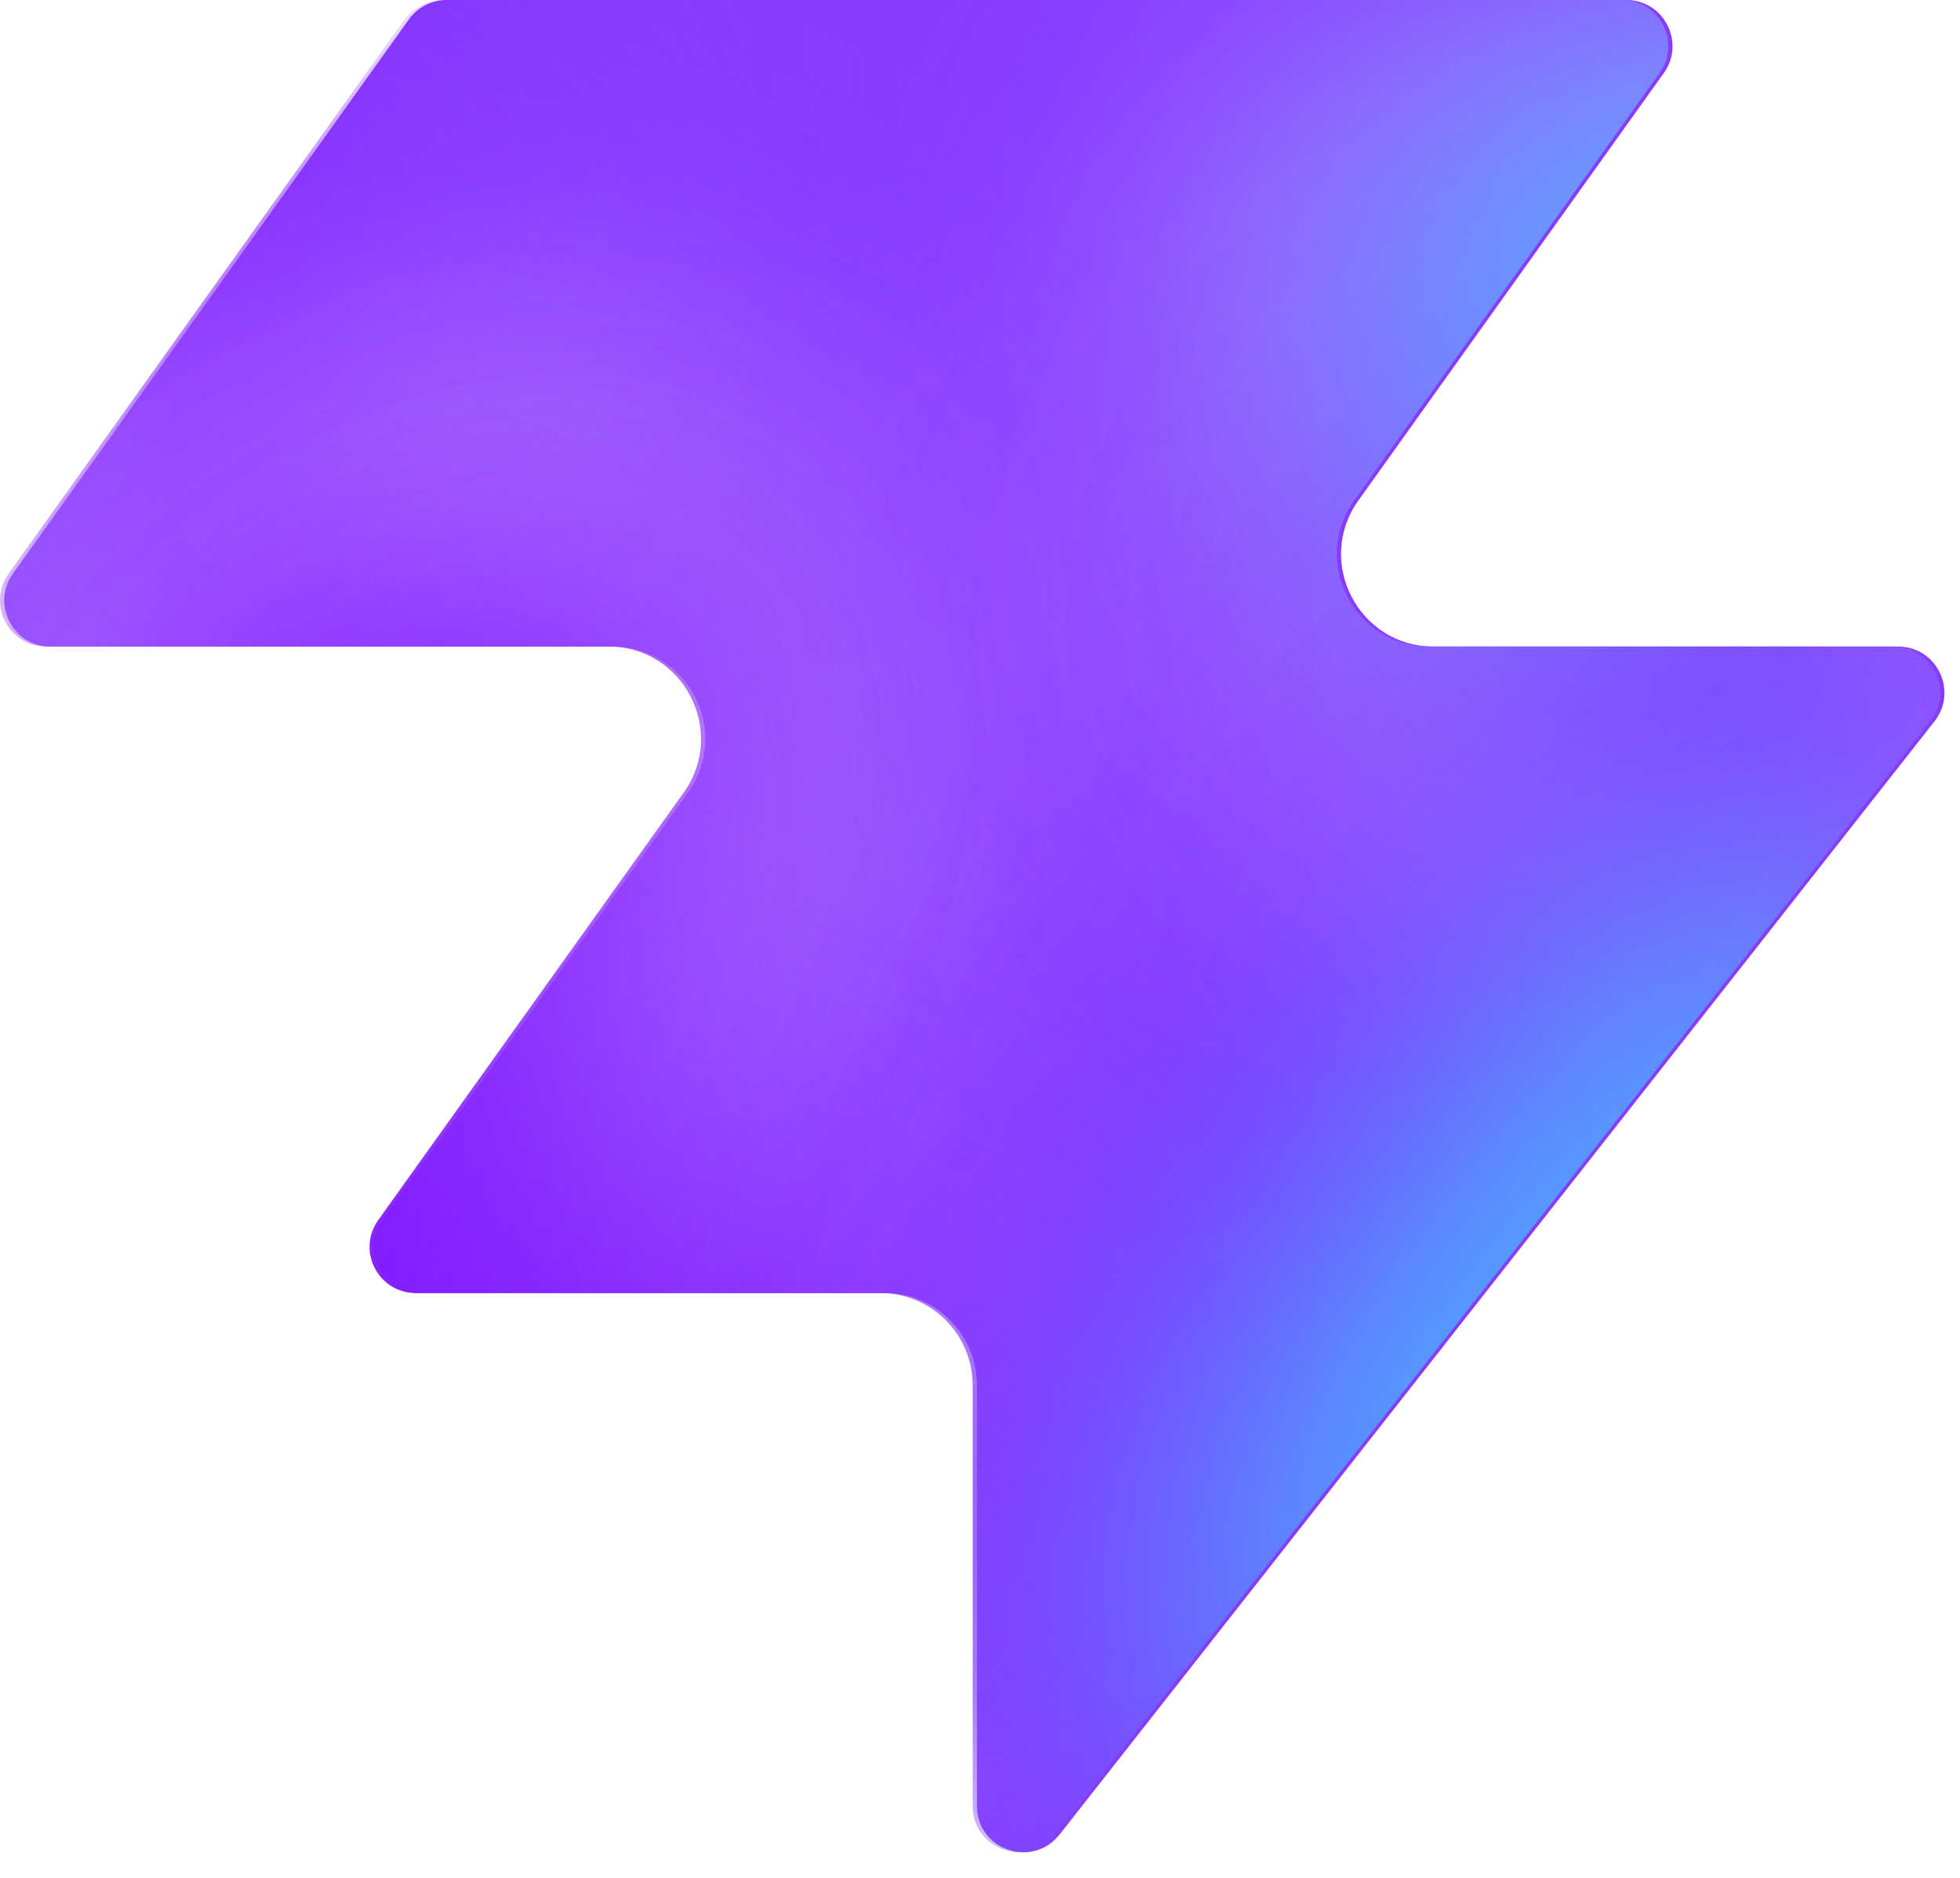
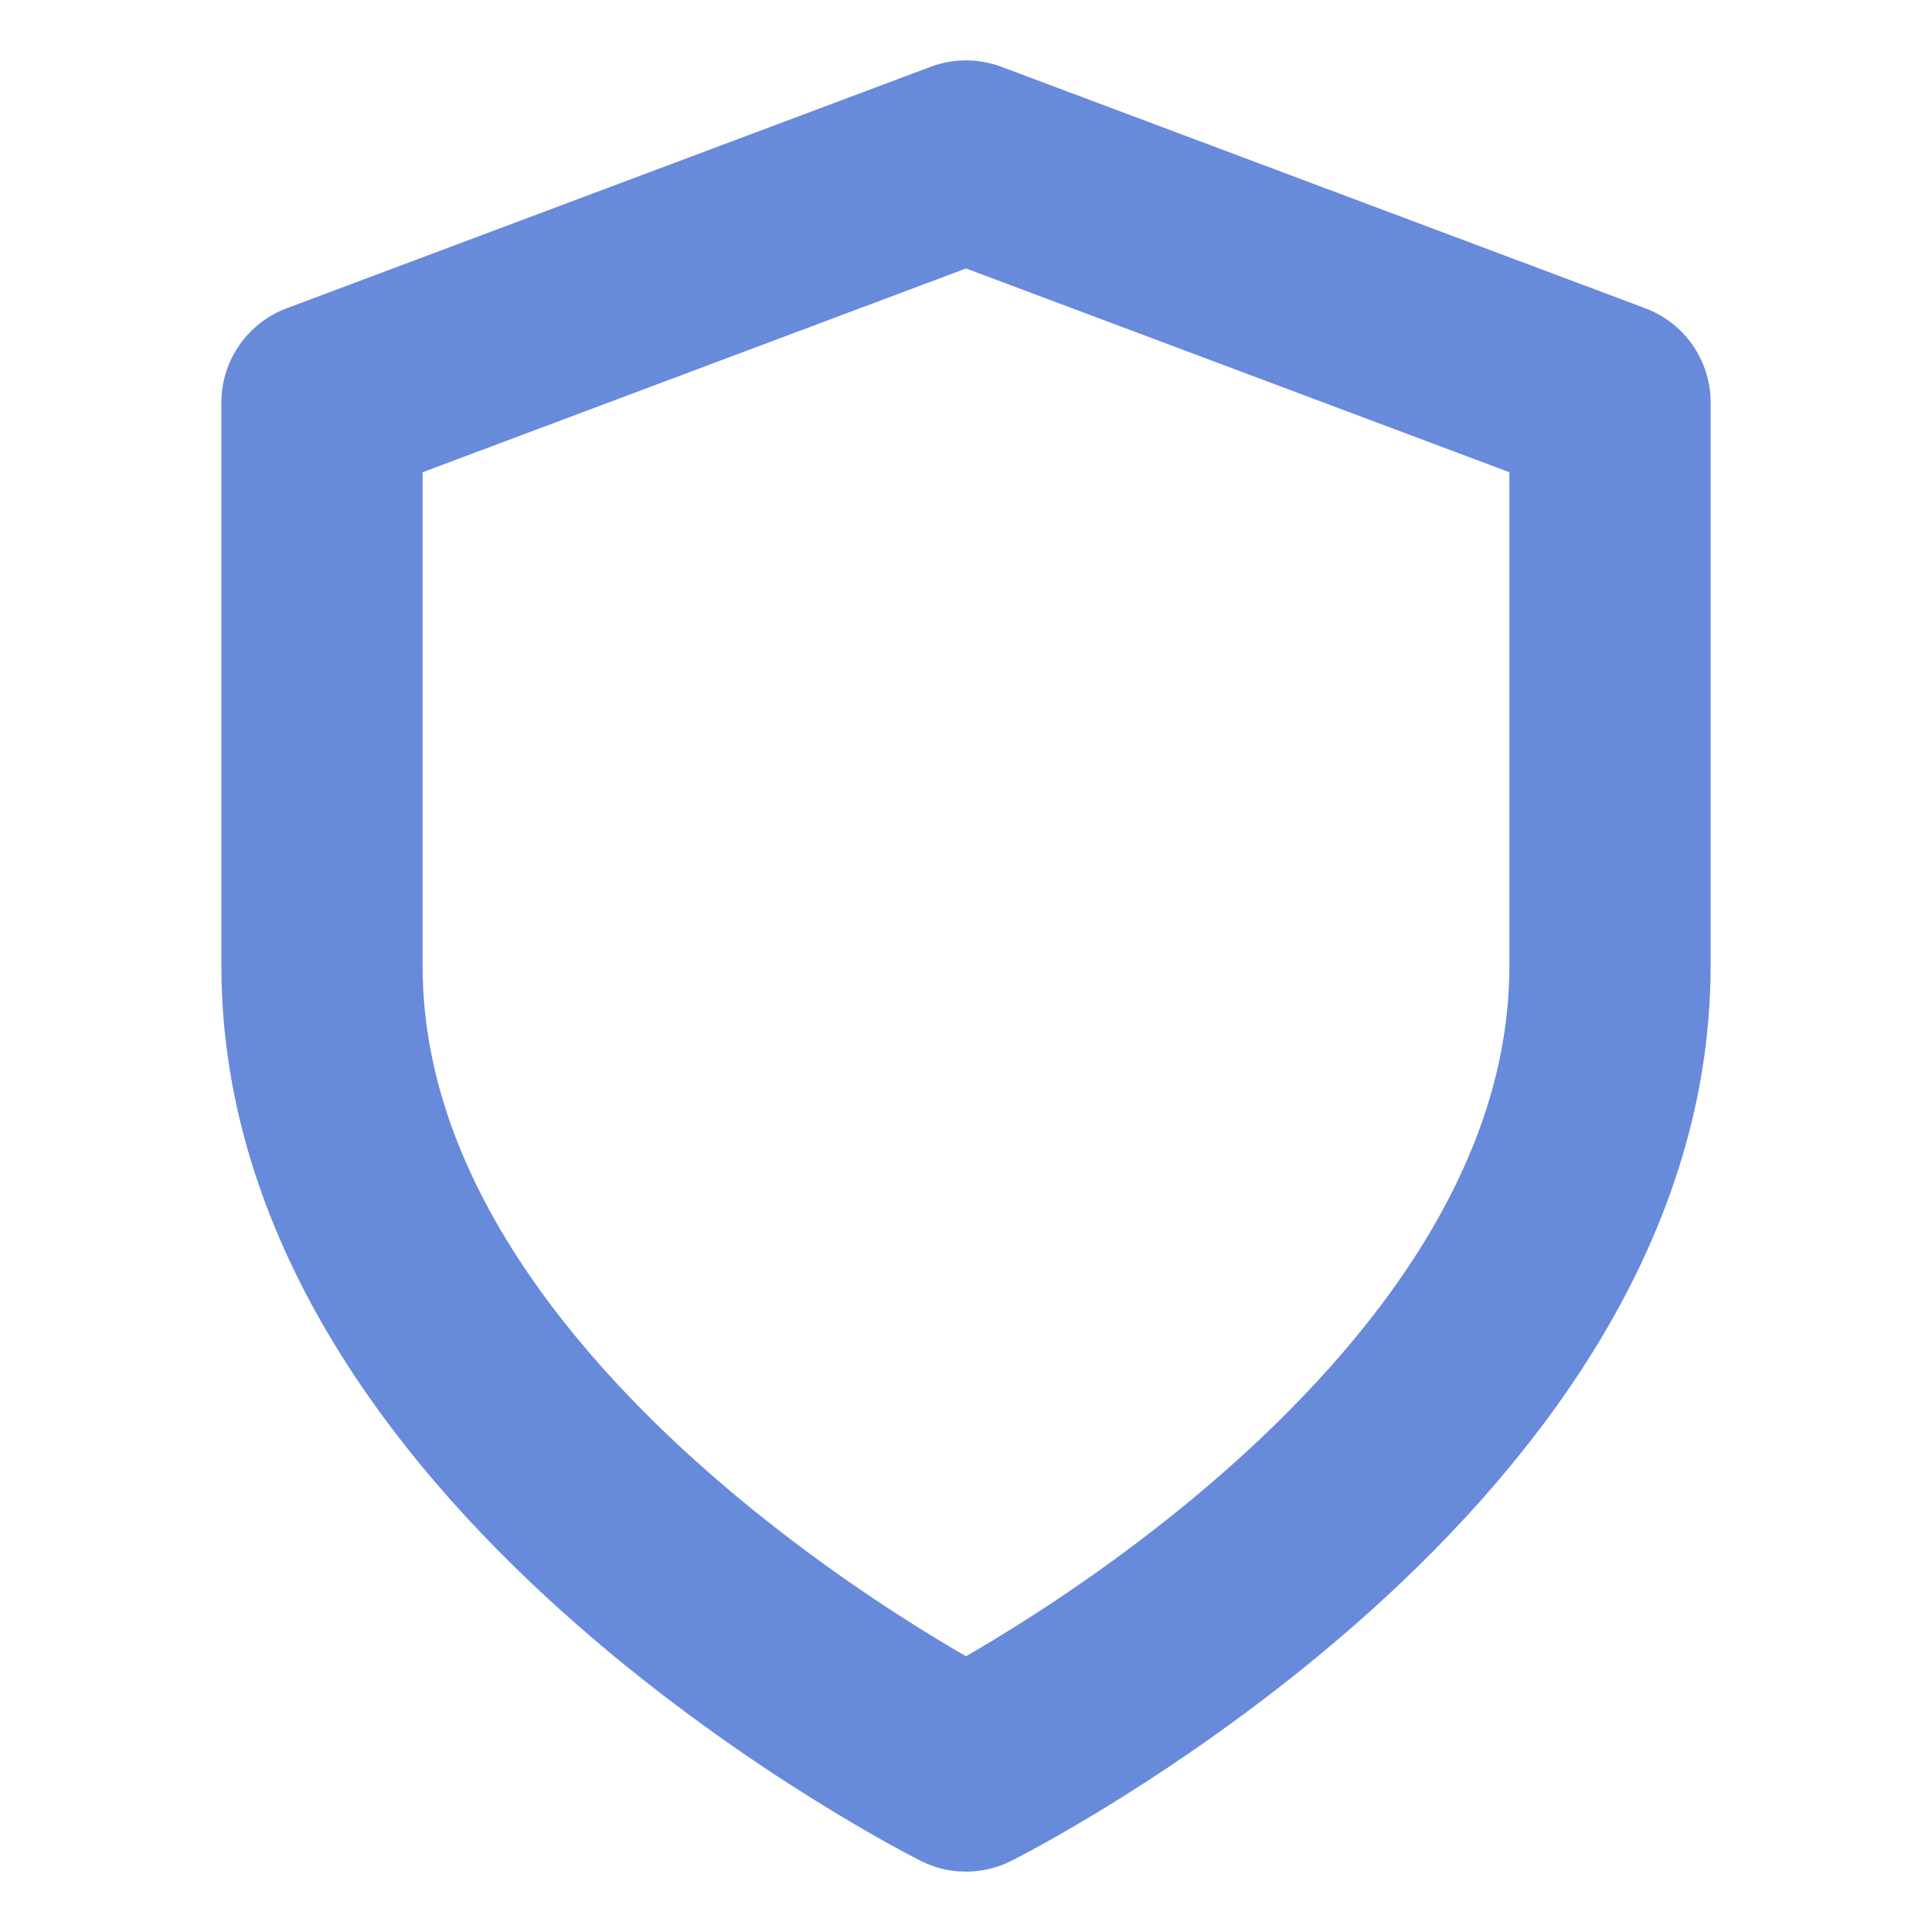
- <svg xmlns="http://www.w3.org/2000/svg" width="48" height="46" fill="none" viewBox="0 0 48 46">
-   <path fill="#863bff" d="M25.946 44.938c-.664.845-2.021.375-2.021-.698V33.937a2.26 2.26 0 0 0-2.262-2.262H10.287c-.92 0-1.456-1.04-.92-1.788l7.48-10.471c1.07-1.497 0-3.578-1.842-3.578H1.237c-.92 0-1.456-1.04-.92-1.788L10.013.474c.214-.297.556-.474.92-.474h28.894c.92 0 1.456 1.04.92 1.788l-7.48 10.471c-1.07 1.498 0 3.579 1.842 3.579h11.377c.943 0 1.473 1.088.89 1.83L25.947 44.94z" style="fill:#863bff;fill:color(display-p3 .525 .23 1);fill-opacity:1" />
-   <mask id="a" width="48" height="46" x="0" y="0" maskUnits="userSpaceOnUse" style="mask-type:alpha">
-     <path fill="#000" d="M25.842 44.938c-.664.844-2.021.375-2.021-.698V33.937a2.26 2.26 0 0 0-2.262-2.262H10.183c-.92 0-1.456-1.04-.92-1.788l7.48-10.471c1.07-1.498 0-3.579-1.842-3.579H1.133c-.92 0-1.456-1.04-.92-1.787L9.91.473c.214-.297.556-.474.92-.474h28.894c.92 0 1.456 1.04.92 1.788l-7.48 10.471c-1.07 1.498 0 3.578 1.842 3.578h11.377c.943 0 1.473 1.088.89 1.832L25.843 44.94z" style="fill:#000;fill-opacity:1" />
-   </mask>
-   <g mask="url(#a)">
-     <g filter="url(#b)">
-       <ellipse cx="5.508" cy="14.704" fill="#ede6ff" rx="5.508" ry="14.704" style="fill:#ede6ff;fill:color(display-p3 .927 .903 1);fill-opacity:1" transform="matrix(.00324 1 1 -.00324 -4.47 31.516)" />
-     </g>
-     <g filter="url(#c)">
-       <ellipse cx="10.399" cy="29.851" fill="#ede6ff" rx="10.399" ry="29.851" style="fill:#ede6ff;fill:color(display-p3 .927 .903 1);fill-opacity:1" transform="matrix(.00324 1 1 -.00324 -39.328 7.883)" />
-     </g>
-     <g filter="url(#d)">
-       <ellipse cx="5.508" cy="30.487" fill="#7e14ff" rx="5.508" ry="30.487" style="fill:#7e14ff;fill:color(display-p3 .492 .077 1);fill-opacity:1" transform="rotate(89.814 -25.913 -14.639)scale(1 -1)" />
-     </g>
-     <g filter="url(#e)">
-       <ellipse cx="5.508" cy="30.599" fill="#7e14ff" rx="5.508" ry="30.599" style="fill:#7e14ff;fill:color(display-p3 .492 .077 1);fill-opacity:1" transform="rotate(89.814 -32.644 -3.334)scale(1 -1)" />
-     </g>
-     <g filter="url(#f)">
-       <ellipse cx="5.508" cy="30.599" fill="#7e14ff" rx="5.508" ry="30.599" style="fill:#7e14ff;fill:color(display-p3 .492 .077 1);fill-opacity:1" transform="matrix(.00324 1 1 -.00324 -34.34 30.47)" />
-     </g>
-     <g filter="url(#g)">
-       <ellipse cx="14.072" cy="22.078" fill="#ede6ff" rx="14.072" ry="22.078" style="fill:#ede6ff;fill:color(display-p3 .927 .903 1);fill-opacity:1" transform="rotate(93.35 24.506 48.493)scale(-1 1)" />
-     </g>
-     <g filter="url(#h)">
-       <ellipse cx="3.47" cy="21.501" fill="#7e14ff" rx="3.47" ry="21.501" style="fill:#7e14ff;fill:color(display-p3 .492 .077 1);fill-opacity:1" transform="rotate(89.009 28.708 47.59)scale(-1 1)" />
-     </g>
-     <g filter="url(#i)">
-       <ellipse cx="3.47" cy="21.501" fill="#7e14ff" rx="3.47" ry="21.501" style="fill:#7e14ff;fill:color(display-p3 .492 .077 1);fill-opacity:1" transform="rotate(89.009 28.708 47.59)scale(-1 1)" />
-     </g>
-     <g filter="url(#j)">
-       <ellipse cx=".387" cy="8.972" fill="#7e14ff" rx="4.407" ry="29.108" style="fill:#7e14ff;fill:color(display-p3 .492 .077 1);fill-opacity:1" transform="rotate(39.51 .387 8.972)" />
-     </g>
-     <g filter="url(#k)">
-       <ellipse cx="47.523" cy="-6.092" fill="#7e14ff" rx="4.407" ry="29.108" style="fill:#7e14ff;fill:color(display-p3 .492 .077 1);fill-opacity:1" transform="rotate(37.892 47.523 -6.092)" />
-     </g>
-     <g filter="url(#l)">
-       <ellipse cx="41.412" cy="6.333" fill="#47bfff" rx="5.971" ry="9.665" style="fill:#47bfff;fill:color(display-p3 .28 .748 1);fill-opacity:1" transform="rotate(37.892 41.412 6.333)" />
-     </g>
-     <g filter="url(#m)">
-       <ellipse cx="-1.879" cy="38.332" fill="#7e14ff" rx="4.407" ry="29.108" style="fill:#7e14ff;fill:color(display-p3 .492 .077 1);fill-opacity:1" transform="rotate(37.892 -1.88 38.332)" />
-     </g>
-     <g filter="url(#n)">
-       <ellipse cx="-1.879" cy="38.332" fill="#7e14ff" rx="4.407" ry="29.108" style="fill:#7e14ff;fill:color(display-p3 .492 .077 1);fill-opacity:1" transform="rotate(37.892 -1.88 38.332)" />
-     </g>
-     <g filter="url(#o)">
-       <ellipse cx="35.651" cy="29.907" fill="#7e14ff" rx="4.407" ry="29.108" style="fill:#7e14ff;fill:color(display-p3 .492 .077 1);fill-opacity:1" transform="rotate(37.892 35.651 29.907)" />
-     </g>
-     <g filter="url(#p)">
-       <ellipse cx="38.418" cy="32.4" fill="#47bfff" rx="5.971" ry="15.297" style="fill:#47bfff;fill:color(display-p3 .28 .748 1);fill-opacity:1" transform="rotate(37.892 38.418 32.4)" />
-     </g>
-   </g>
-   <defs>
-     <filter id="b" width="60.045" height="41.654" x="-19.77" y="16.149" color-interpolation-filters="sRGB" filterUnits="userSpaceOnUse">
-       <feFlood flood-opacity="0" result="BackgroundImageFix" />
-       <feBlend in="SourceGraphic" in2="BackgroundImageFix" result="shape" />
-       <feGaussianBlur result="effect1_foregroundBlur_2002_17158" stdDeviation="7.659" />
-     </filter>
-     <filter id="c" width="90.34" height="51.437" x="-54.613" y="-7.533" color-interpolation-filters="sRGB" filterUnits="userSpaceOnUse">
-       <feFlood flood-opacity="0" result="BackgroundImageFix" />
-       <feBlend in="SourceGraphic" in2="BackgroundImageFix" result="shape" />
-       <feGaussianBlur result="effect1_foregroundBlur_2002_17158" stdDeviation="7.659" />
-     </filter>
-     <filter id="d" width="79.355" height="29.4" x="-49.64" y="2.03" color-interpolation-filters="sRGB" filterUnits="userSpaceOnUse">
-       <feFlood flood-opacity="0" result="BackgroundImageFix" />
-       <feBlend in="SourceGraphic" in2="BackgroundImageFix" result="shape" />
-       <feGaussianBlur result="effect1_foregroundBlur_2002_17158" stdDeviation="4.596" />
-     </filter>
-     <filter id="e" width="79.579" height="29.4" x="-45.045" y="20.029" color-interpolation-filters="sRGB" filterUnits="userSpaceOnUse">
-       <feFlood flood-opacity="0" result="BackgroundImageFix" />
-       <feBlend in="SourceGraphic" in2="BackgroundImageFix" result="shape" />
-       <feGaussianBlur result="effect1_foregroundBlur_2002_17158" stdDeviation="4.596" />
-     </filter>
-     <filter id="f" width="79.579" height="29.4" x="-43.513" y="21.178" color-interpolation-filters="sRGB" filterUnits="userSpaceOnUse">
-       <feFlood flood-opacity="0" result="BackgroundImageFix" />
-       <feBlend in="SourceGraphic" in2="BackgroundImageFix" result="shape" />
-       <feGaussianBlur result="effect1_foregroundBlur_2002_17158" stdDeviation="4.596" />
-     </filter>
-     <filter id="g" width="74.749" height="58.852" x="15.756" y="-17.901" color-interpolation-filters="sRGB" filterUnits="userSpaceOnUse">
-       <feFlood flood-opacity="0" result="BackgroundImageFix" />
-       <feBlend in="SourceGraphic" in2="BackgroundImageFix" result="shape" />
-       <feGaussianBlur result="effect1_foregroundBlur_2002_17158" stdDeviation="7.659" />
-     </filter>
-     <filter id="h" width="61.377" height="25.362" x="23.548" y="2.284" color-interpolation-filters="sRGB" filterUnits="userSpaceOnUse">
-       <feFlood flood-opacity="0" result="BackgroundImageFix" />
-       <feBlend in="SourceGraphic" in2="BackgroundImageFix" result="shape" />
-       <feGaussianBlur result="effect1_foregroundBlur_2002_17158" stdDeviation="4.596" />
-     </filter>
-     <filter id="i" width="61.377" height="25.362" x="23.548" y="2.284" color-interpolation-filters="sRGB" filterUnits="userSpaceOnUse">
-       <feFlood flood-opacity="0" result="BackgroundImageFix" />
-       <feBlend in="SourceGraphic" in2="BackgroundImageFix" result="shape" />
-       <feGaussianBlur result="effect1_foregroundBlur_2002_17158" stdDeviation="4.596" />
-     </filter>
-     <filter id="j" width="56.045" height="63.649" x="-27.636" y="-22.853" color-interpolation-filters="sRGB" filterUnits="userSpaceOnUse">
-       <feFlood flood-opacity="0" result="BackgroundImageFix" />
-       <feBlend in="SourceGraphic" in2="BackgroundImageFix" result="shape" />
-       <feGaussianBlur result="effect1_foregroundBlur_2002_17158" stdDeviation="4.596" />
-     </filter>
-     <filter id="k" width="54.814" height="64.646" x="20.116" y="-38.415" color-interpolation-filters="sRGB" filterUnits="userSpaceOnUse">
-       <feFlood flood-opacity="0" result="BackgroundImageFix" />
-       <feBlend in="SourceGraphic" in2="BackgroundImageFix" result="shape" />
-       <feGaussianBlur result="effect1_foregroundBlur_2002_17158" stdDeviation="4.596" />
-     </filter>
-     <filter id="l" width="33.541" height="35.313" x="24.641" y="-11.323" color-interpolation-filters="sRGB" filterUnits="userSpaceOnUse">
-       <feFlood flood-opacity="0" result="BackgroundImageFix" />
-       <feBlend in="SourceGraphic" in2="BackgroundImageFix" result="shape" />
-       <feGaussianBlur result="effect1_foregroundBlur_2002_17158" stdDeviation="4.596" />
-     </filter>
-     <filter id="m" width="54.814" height="64.646" x="-29.286" y="6.009" color-interpolation-filters="sRGB" filterUnits="userSpaceOnUse">
-       <feFlood flood-opacity="0" result="BackgroundImageFix" />
-       <feBlend in="SourceGraphic" in2="BackgroundImageFix" result="shape" />
-       <feGaussianBlur result="effect1_foregroundBlur_2002_17158" stdDeviation="4.596" />
-     </filter>
-     <filter id="n" width="54.814" height="64.646" x="-29.286" y="6.009" color-interpolation-filters="sRGB" filterUnits="userSpaceOnUse">
-       <feFlood flood-opacity="0" result="BackgroundImageFix" />
-       <feBlend in="SourceGraphic" in2="BackgroundImageFix" result="shape" />
-       <feGaussianBlur result="effect1_foregroundBlur_2002_17158" stdDeviation="4.596" />
-     </filter>
-     <filter id="o" width="54.814" height="64.646" x="8.244" y="-2.416" color-interpolation-filters="sRGB" filterUnits="userSpaceOnUse">
-       <feFlood flood-opacity="0" result="BackgroundImageFix" />
-       <feBlend in="SourceGraphic" in2="BackgroundImageFix" result="shape" />
-       <feGaussianBlur result="effect1_foregroundBlur_2002_17158" stdDeviation="4.596" />
-     </filter>
-     <filter id="p" width="39.409" height="43.623" x="18.713" y="10.588" color-interpolation-filters="sRGB" filterUnits="userSpaceOnUse">
-       <feFlood flood-opacity="0" result="BackgroundImageFix" />
-       <feBlend in="SourceGraphic" in2="BackgroundImageFix" result="shape" />
-       <feGaussianBlur result="effect1_foregroundBlur_2002_17158" stdDeviation="4.596" />
-     </filter>
-   </defs>
+ <svg xmlns="http://www.w3.org/2000/svg" viewBox="0 0 24 24" fill="none" stroke="#688adb" stroke-width="2.5" stroke-linecap="round" stroke-linejoin="round">
+   <path d="M12 22s8-4 8-10V5l-8-3-8 3v7c0 6 8 10 8 10z" />
</svg>
